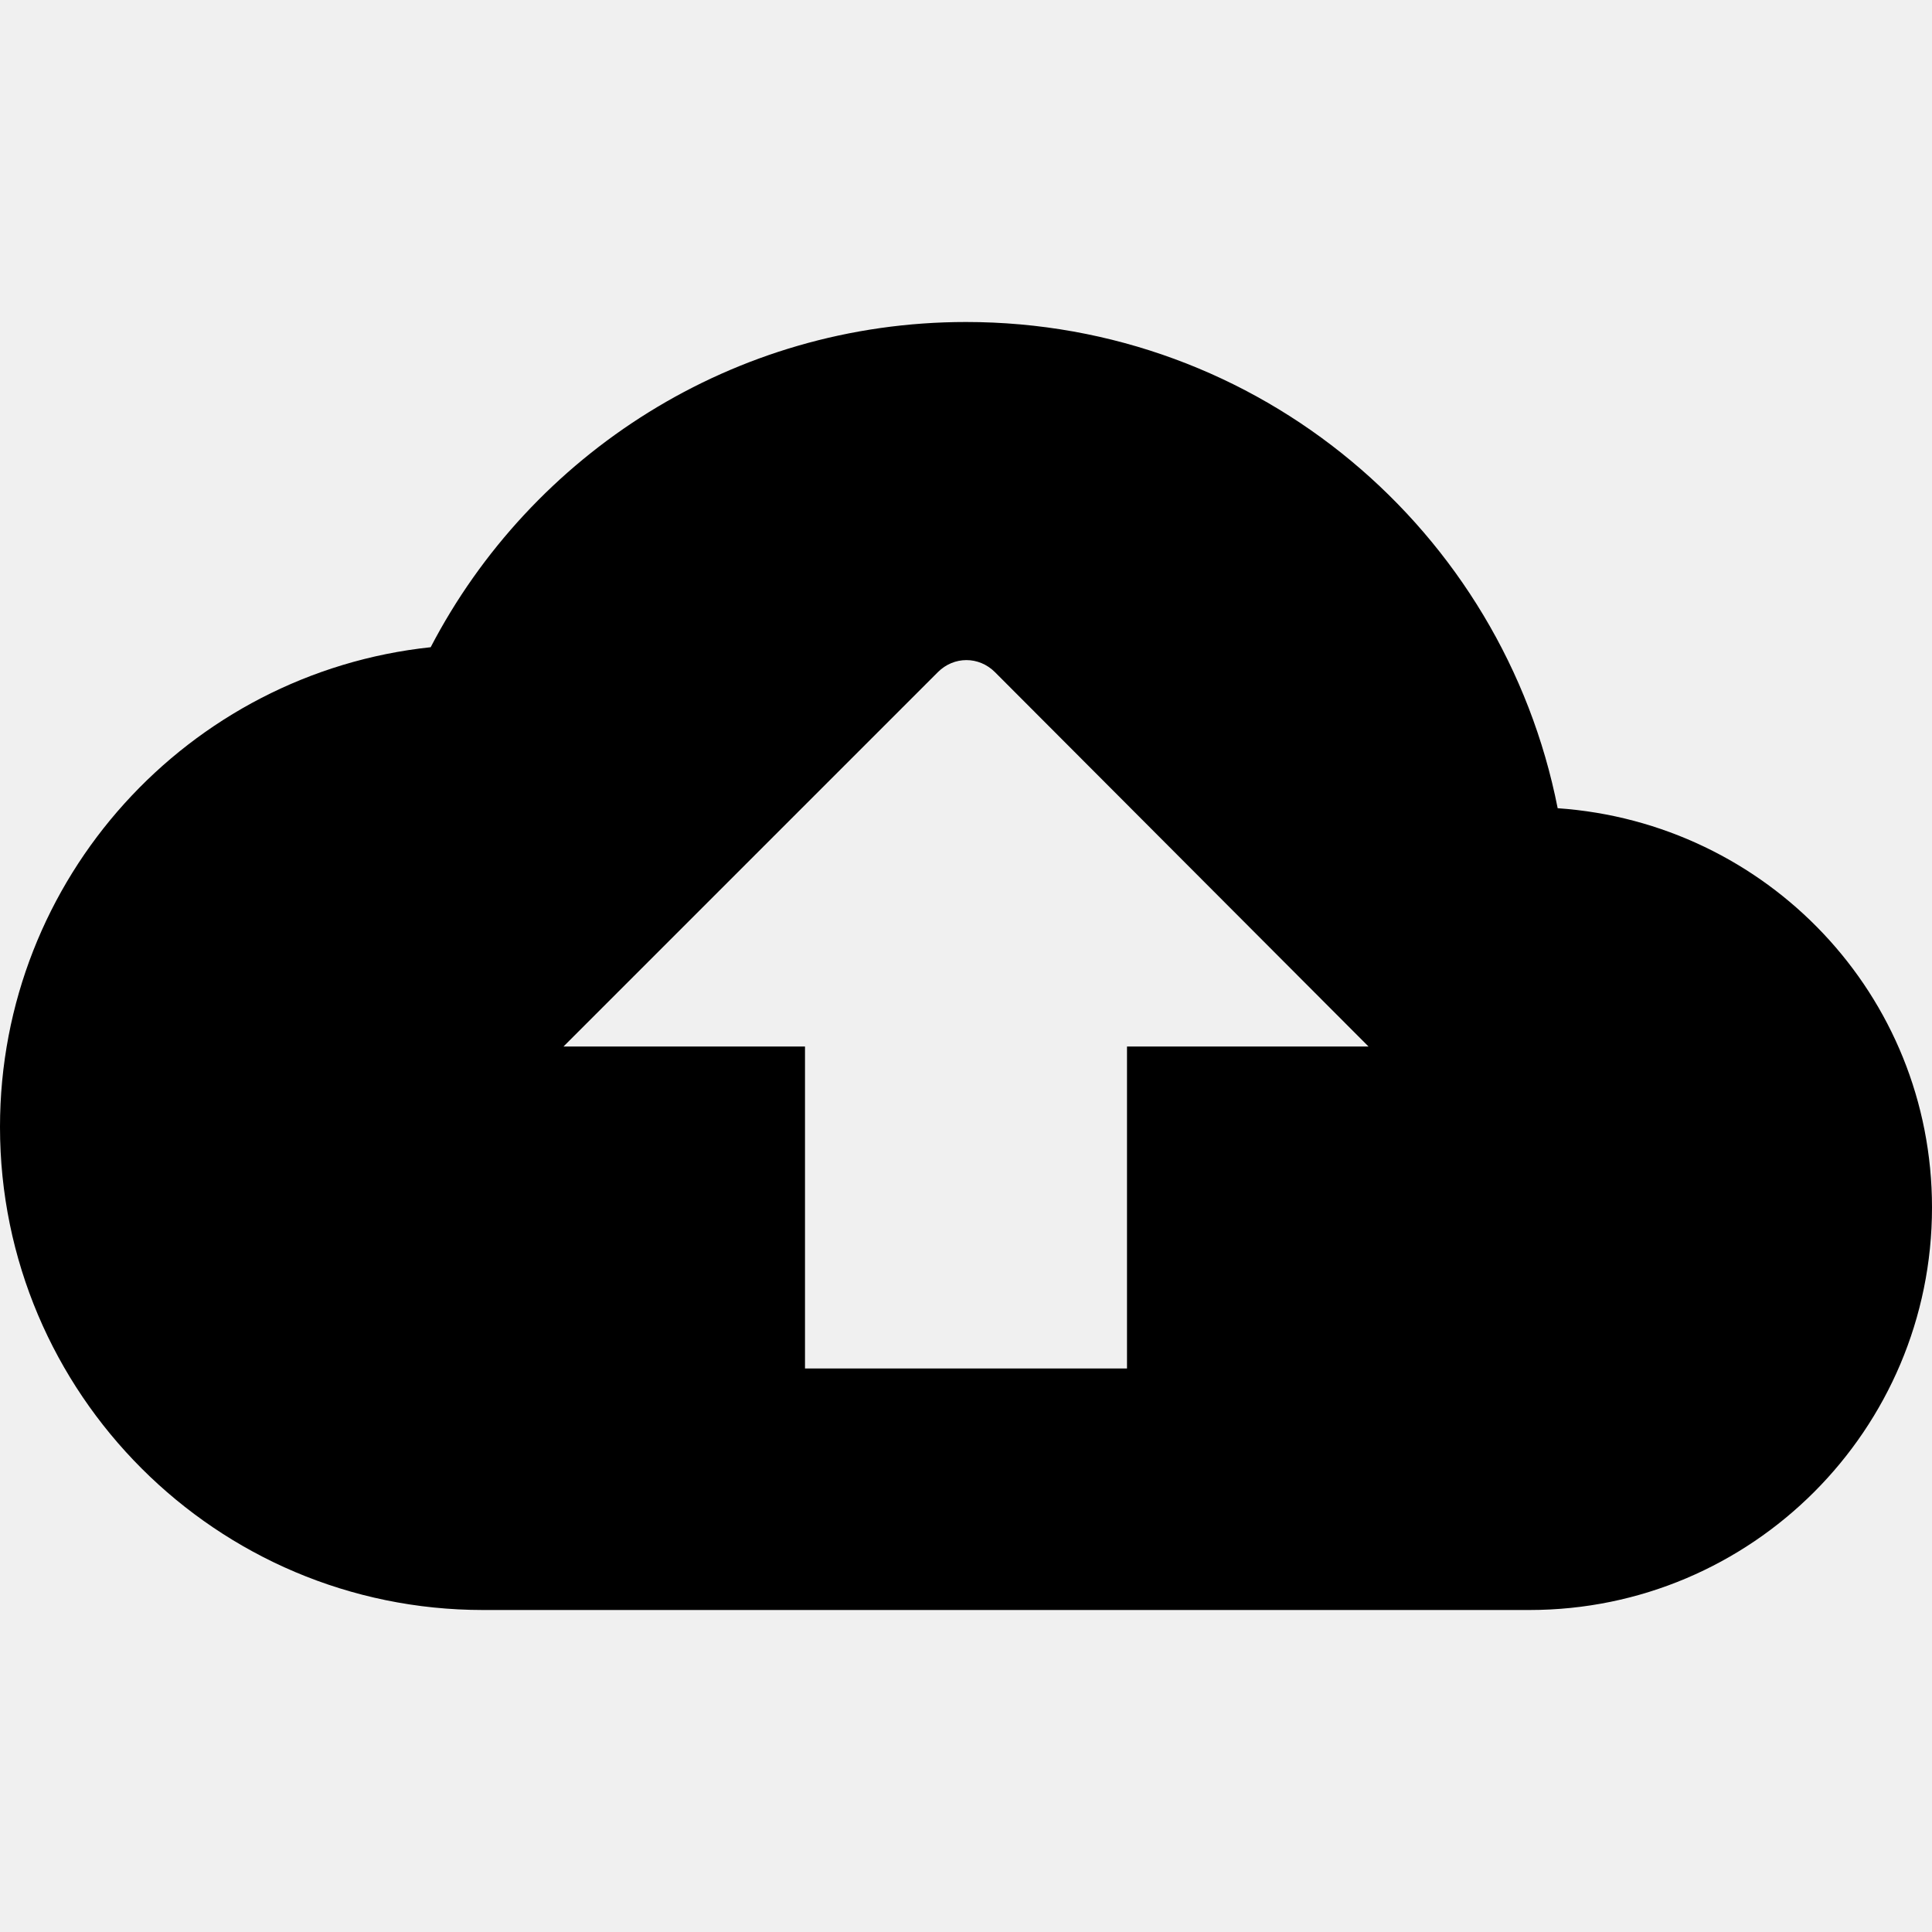
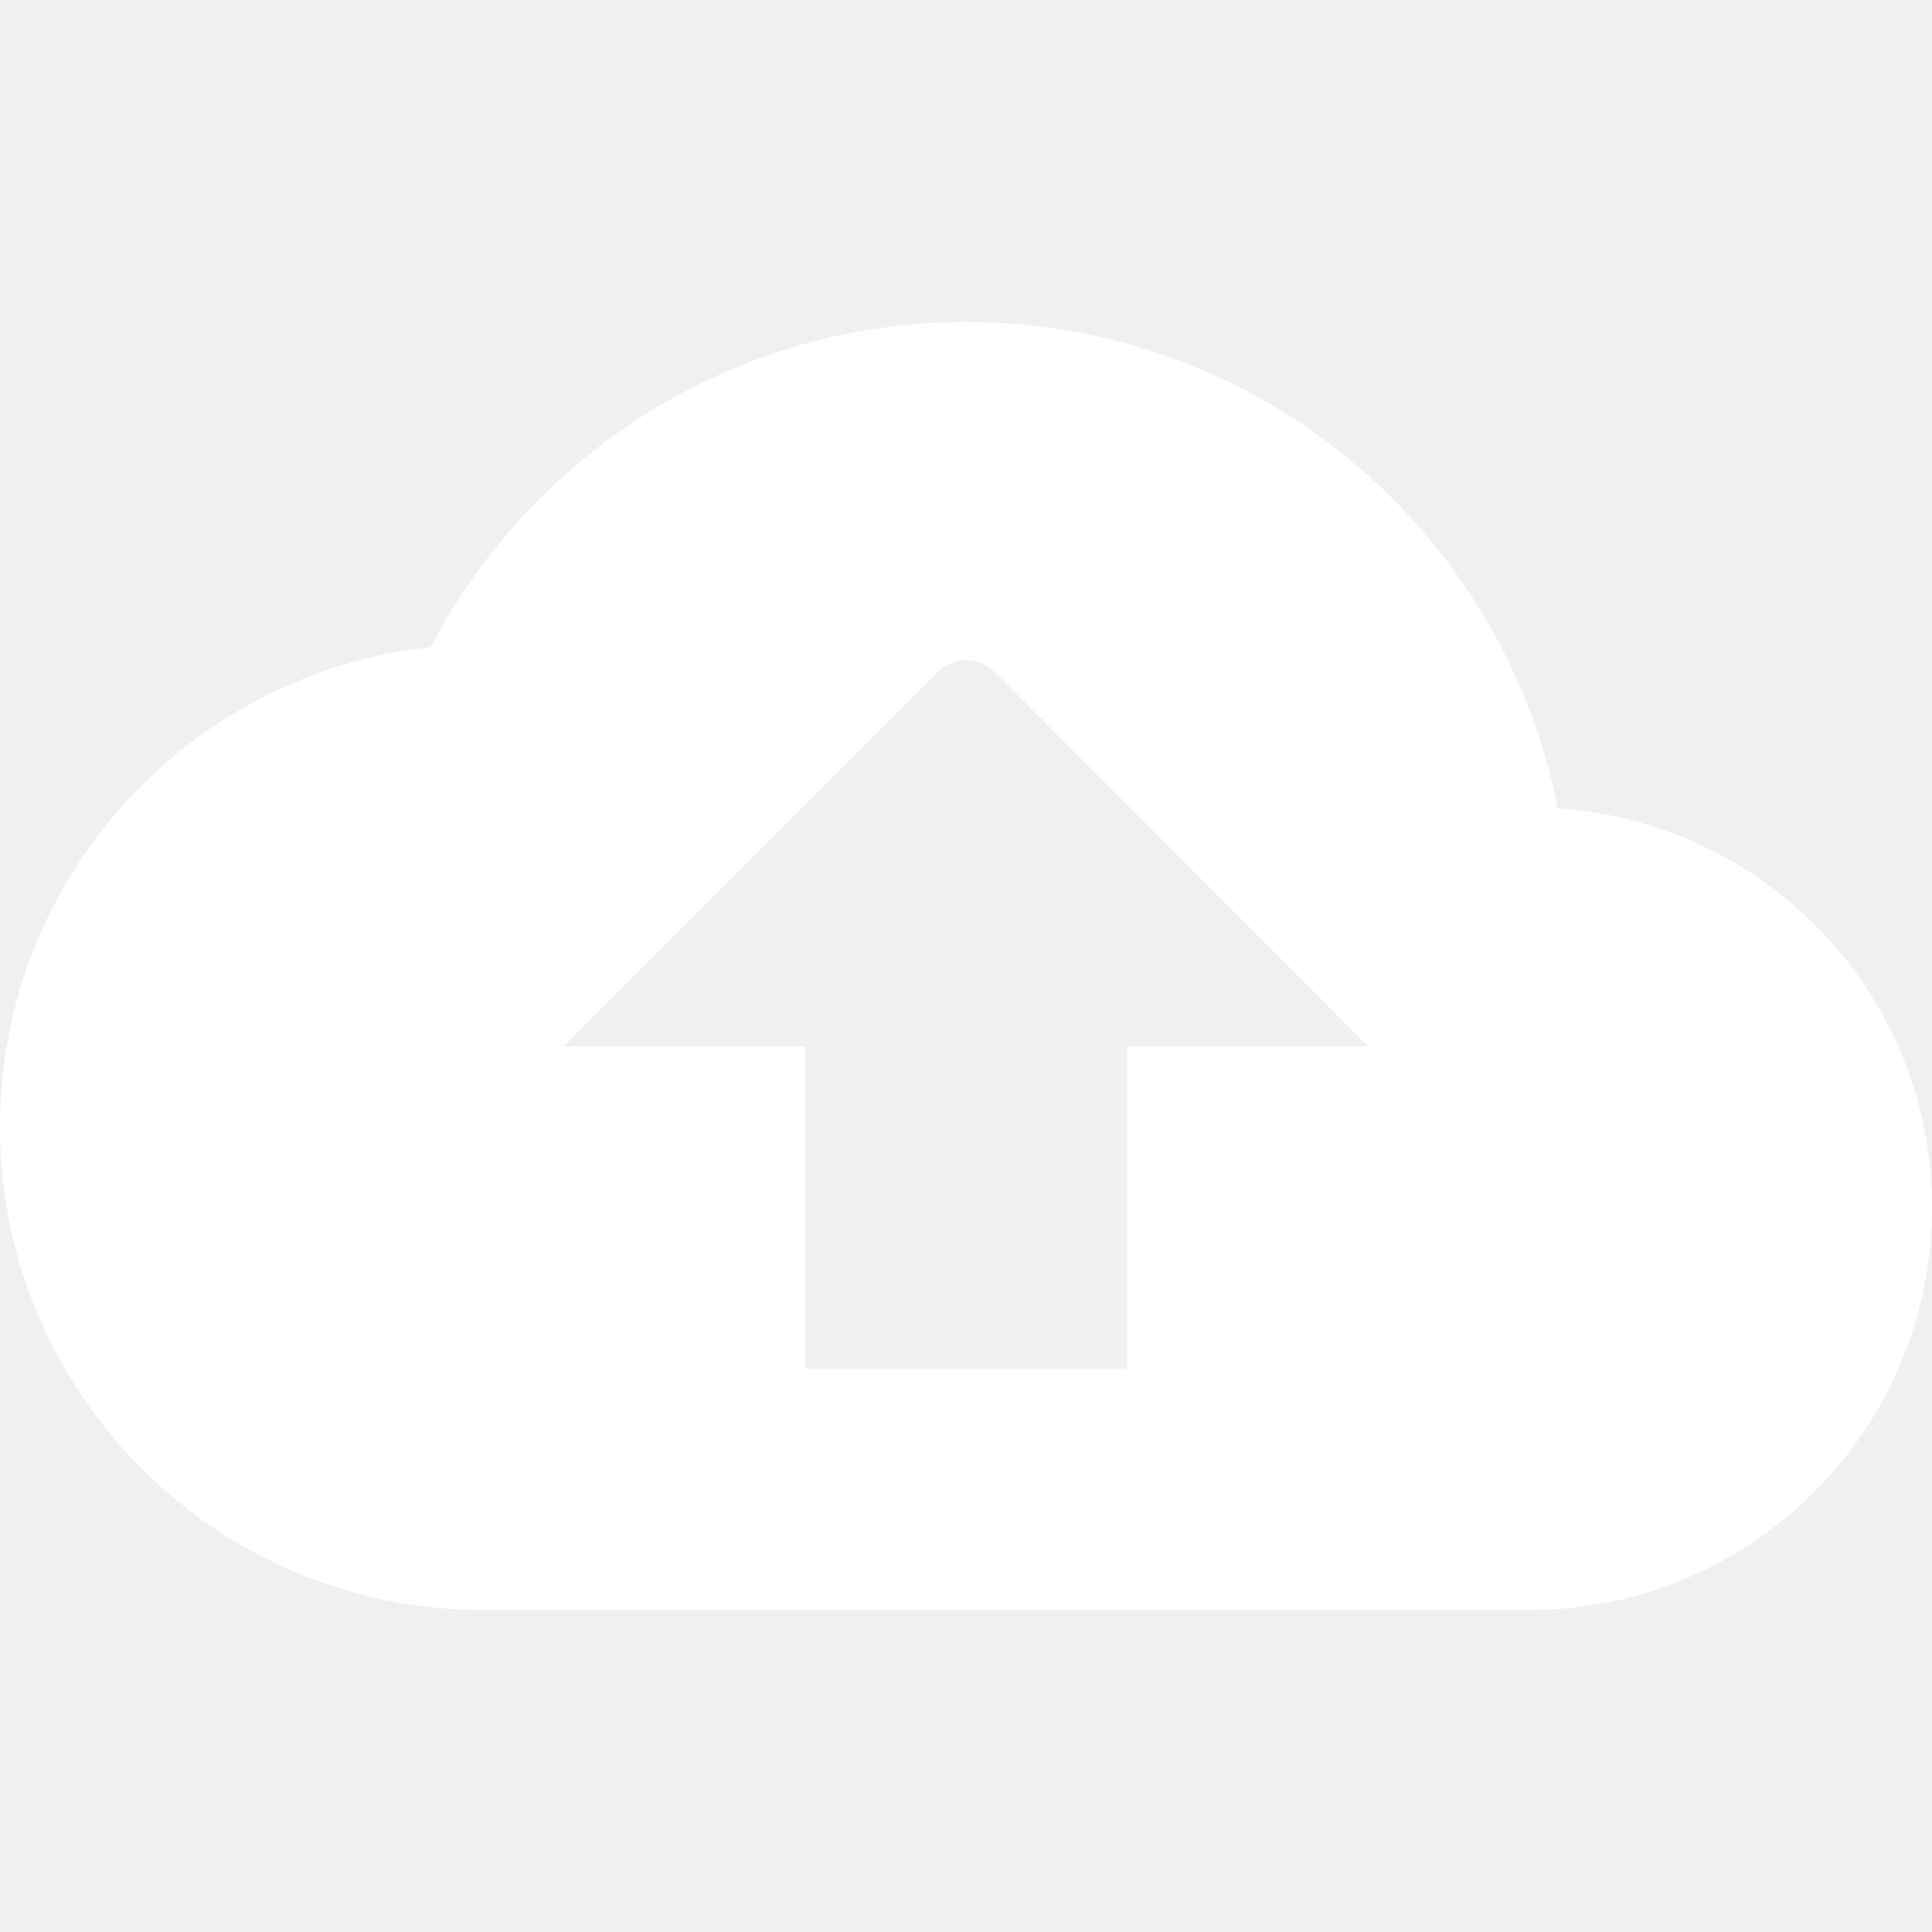
- <svg xmlns="http://www.w3.org/2000/svg" version="1.1" x="0px" y="0px" width="24px" height="24px" viewBox="0 0 24 24" enable-background="new 0 0 24 24" xml:space="preserve">
+ <svg xmlns="http://www.w3.org/2000/svg" version="1.1" x="0px" y="0px" width="24px" fill="white" height="24px" viewBox="0 0 24 24" enable-background="new 0 0 24 24" xml:space="preserve">
  <g id="Bounding_Boxes">
    <path fill="none" d="M0,0h24v24H0V0z" />
  </g>
  <g id="Rounded">
    <path d="M19.35,10.04C18.67,6.59,15.64,4,12,4C9.11,4,6.6,5.64,5.35,8.04C2.34,8.36,0,10.91,0,14c0,3.31,2.69,6,6,6h13   c2.76,0,5-2.24,5-5C24,12.36,21.95,10.22,19.35,10.04z M14,13v4h-4v-4H7l4.65-4.65c0.2-0.2,0.51-0.2,0.71,0L17,13H14z" />
  </g>
</svg>
